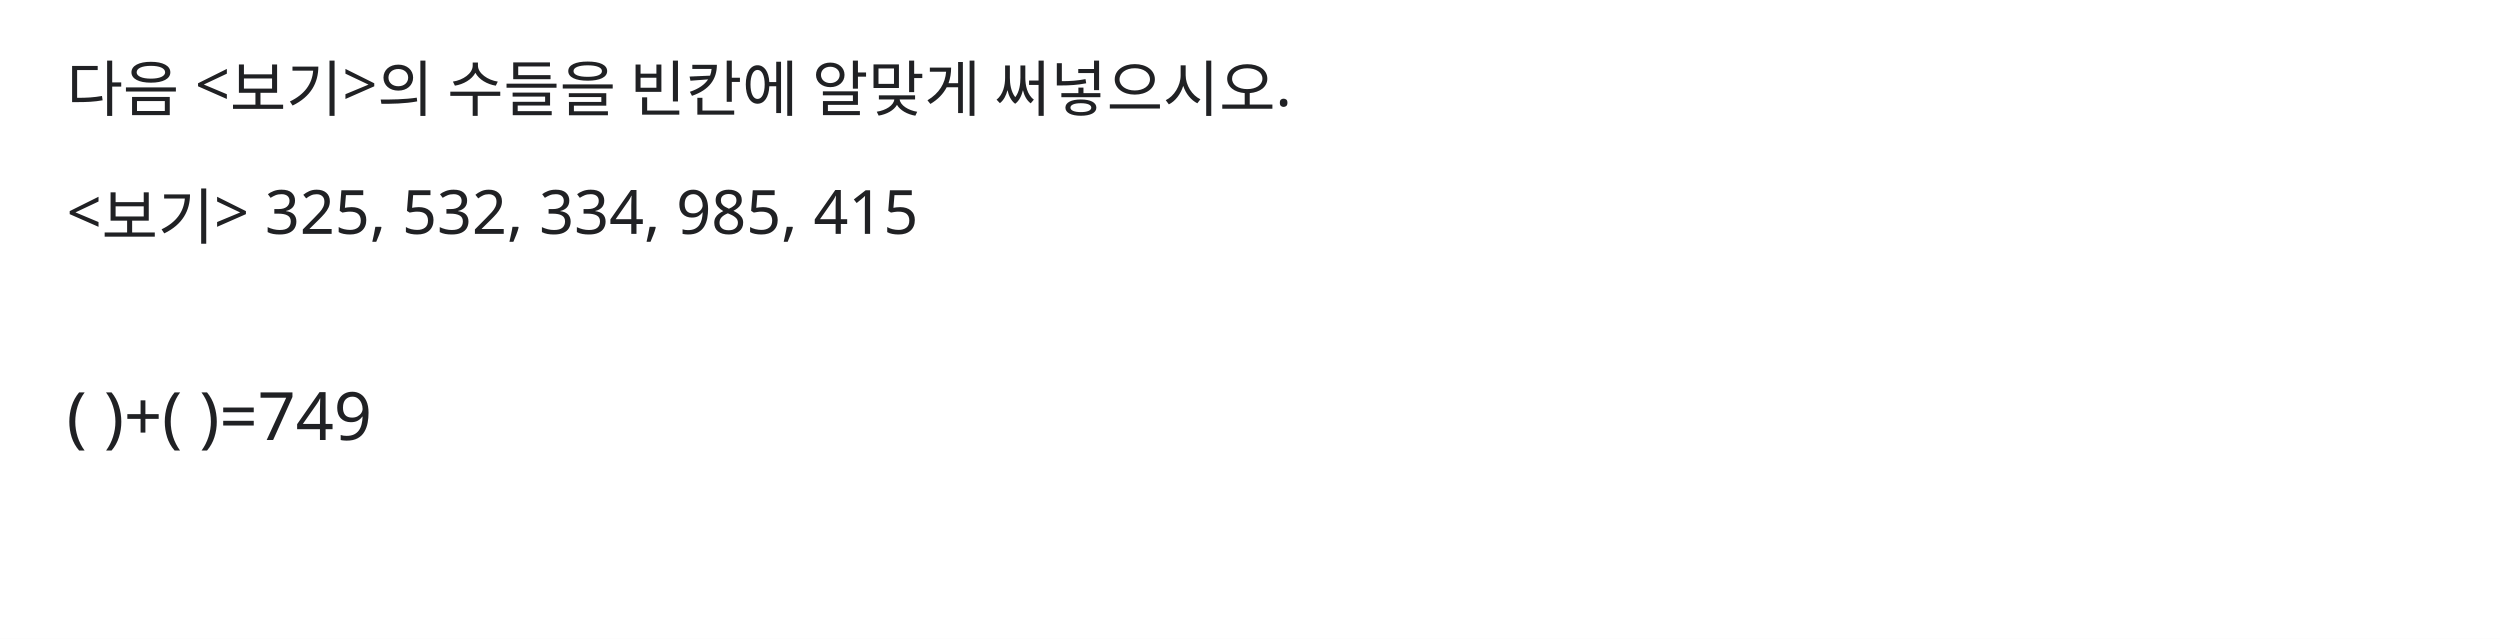
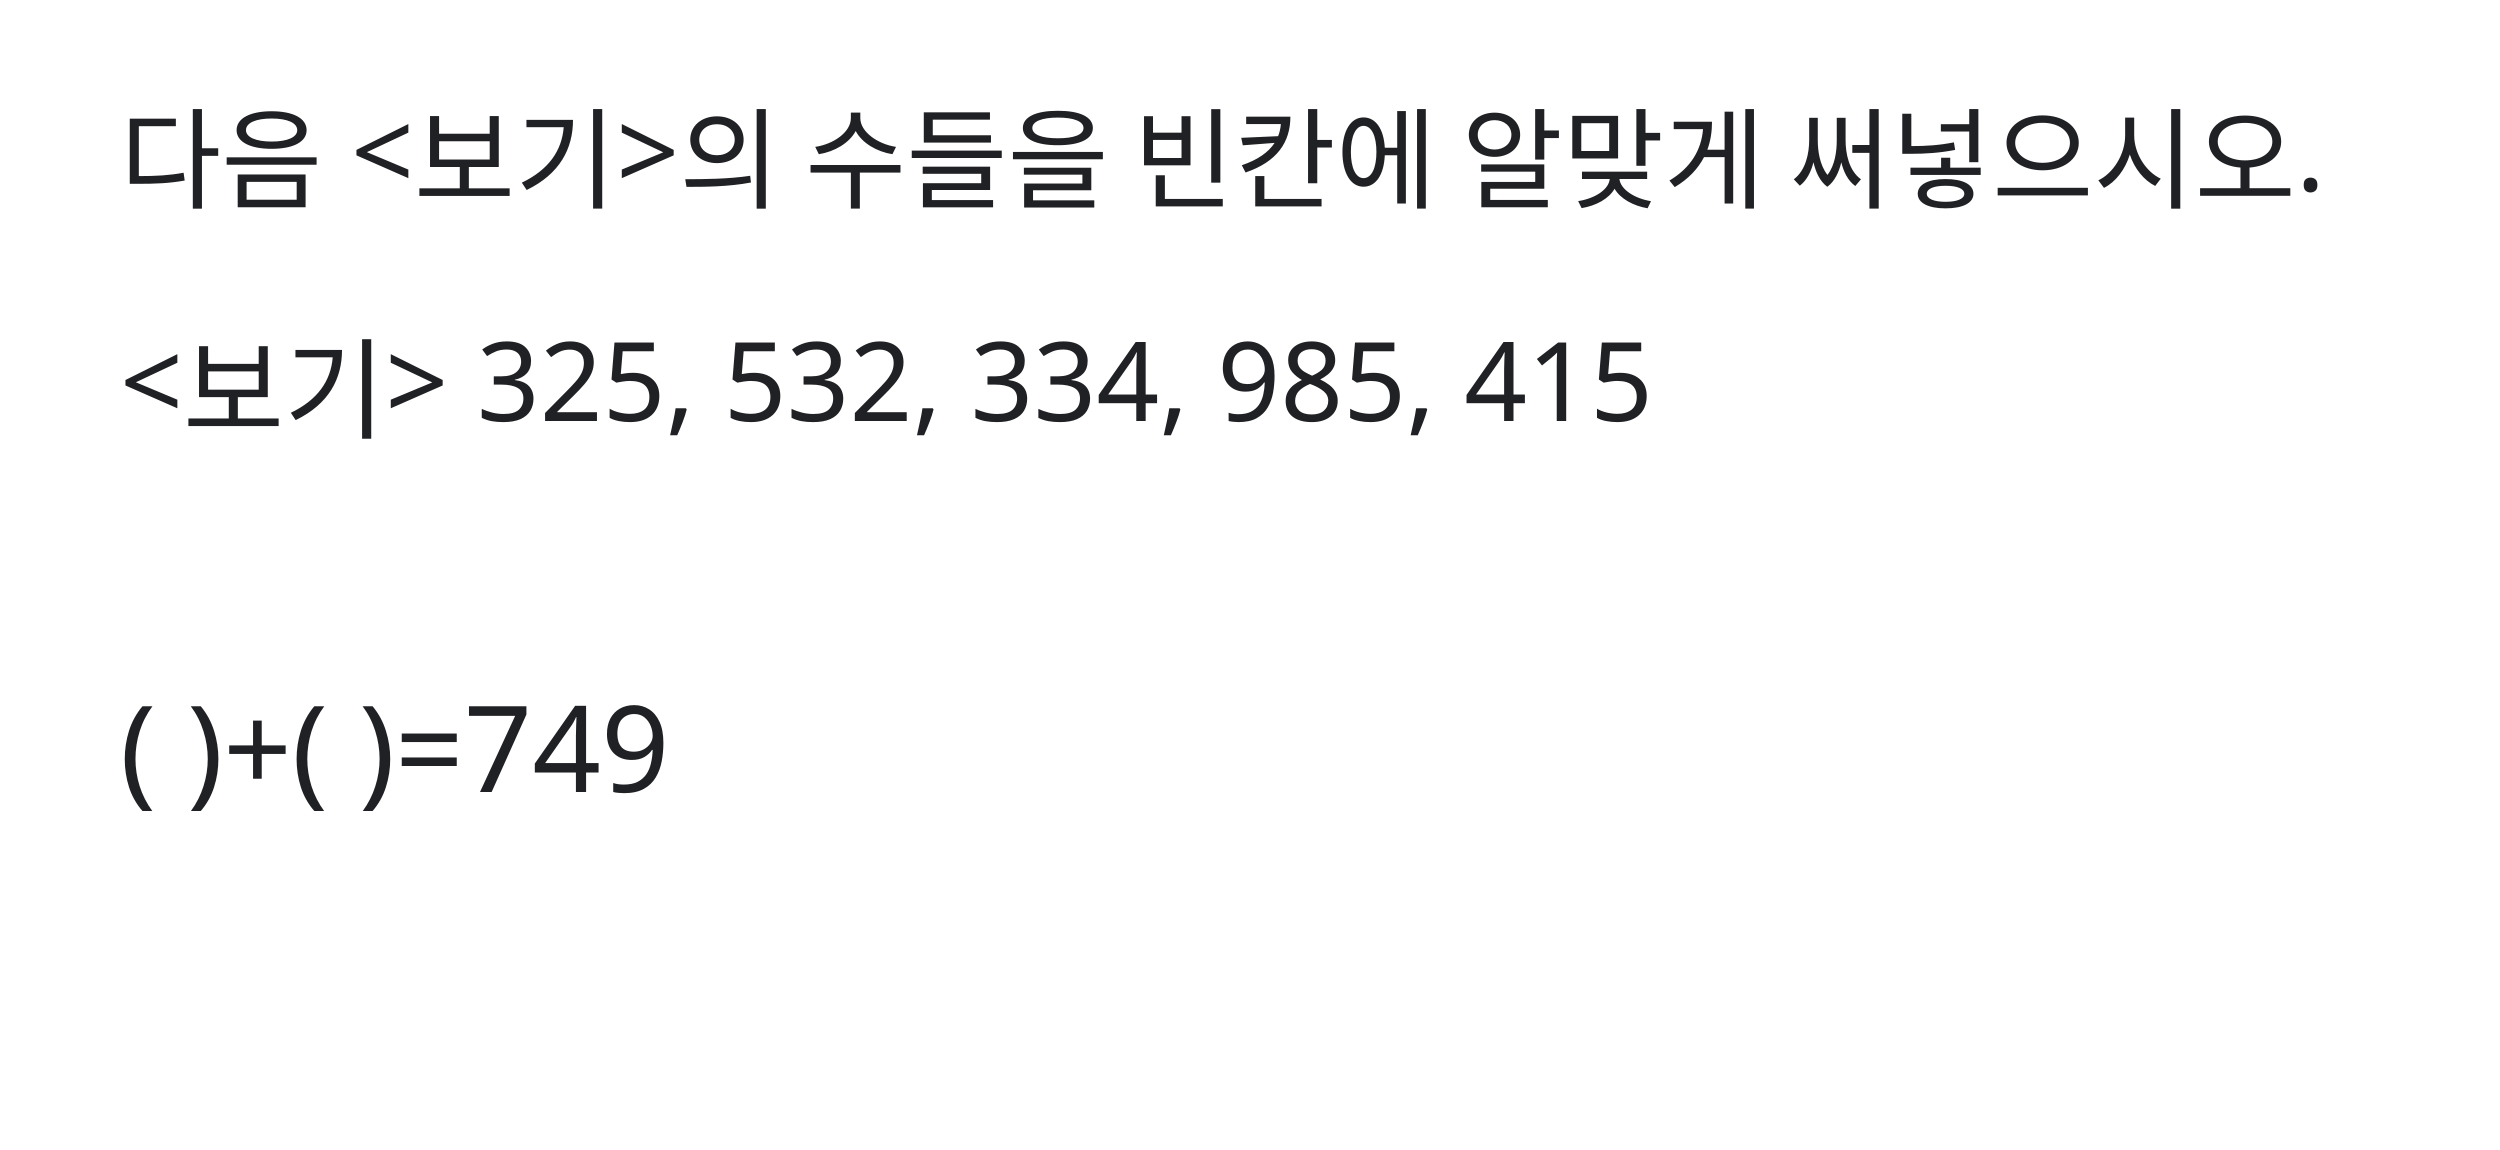
- <svg xmlns="http://www.w3.org/2000/svg" width="900" height="230" viewBox="0 0 900 230">
-   <rect x="0" y="0" width="900" height="230" fill="#FFFFFF" />
-   <text id="slot.instruction.text" x="24" y="40" fill="#202124" font-family="Noto Sans KR" font-size="22" max_width="840" data-slot-kind="text_box" data-box-x="24" data-box-y="18" data-box-width="840" data-box-height="37" data-line-height="1.3" text-anchor="start">다음 &lt;보기&gt;의 수들을 빈칸에 알맞게 써넣으시오.</text>
-   <text id="slot.options.text" x="24" y="84.2" fill="#202124" font-family="Noto Sans KR" font-size="22" max_width="840" data-slot-kind="text_box" data-box-x="24" data-box-y="58" data-box-width="840" data-box-height="37" data-line-height="1.3" text-anchor="start">&lt;보기&gt;    325,   532,   334,   985,   415</text>
+ <svg xmlns="http://www.w3.org/2000/svg" width="500" height="230" viewBox="0 0 500 230">
+   <rect x="0" y="0" width="500" height="230" fill="#FFFFFF" />
+   <text id="slot.instruction.text" x="24" y="40" fill="#202124" font-family="Noto Sans KR" font-size="22" max_width="466.435" data-slot-kind="text_box" data-box-x="24" data-box-y="18" data-box-width="466.435" data-box-height="37" data-line-height="1.3" text-anchor="start">다음 &lt;보기&gt;의 수들을 빈칸에 알맞게 써넣으시오.</text>
+   <text id="slot.options.text" x="24" y="84.2" fill="#202124" font-family="Noto Sans KR" font-size="22" max_width="434.139" data-slot-kind="text_box" data-box-x="24" data-box-y="58" data-box-width="434.139" data-box-height="37" data-line-height="1.3" text-anchor="start">&lt;보기&gt;    325,   532,   334,   985,   415</text>
  <text id="slot.equation.text" x="24" y="158.4" fill="#202124" font-family="Noto Sans KR" font-size="24" max_width="360" data-slot-kind="text_box" data-box-x="24" data-box-y="130" data-box-width="360" data-box-height="40" data-line-height="1.3" text-anchor="start">(       )+(       )=749</text>
</svg>
